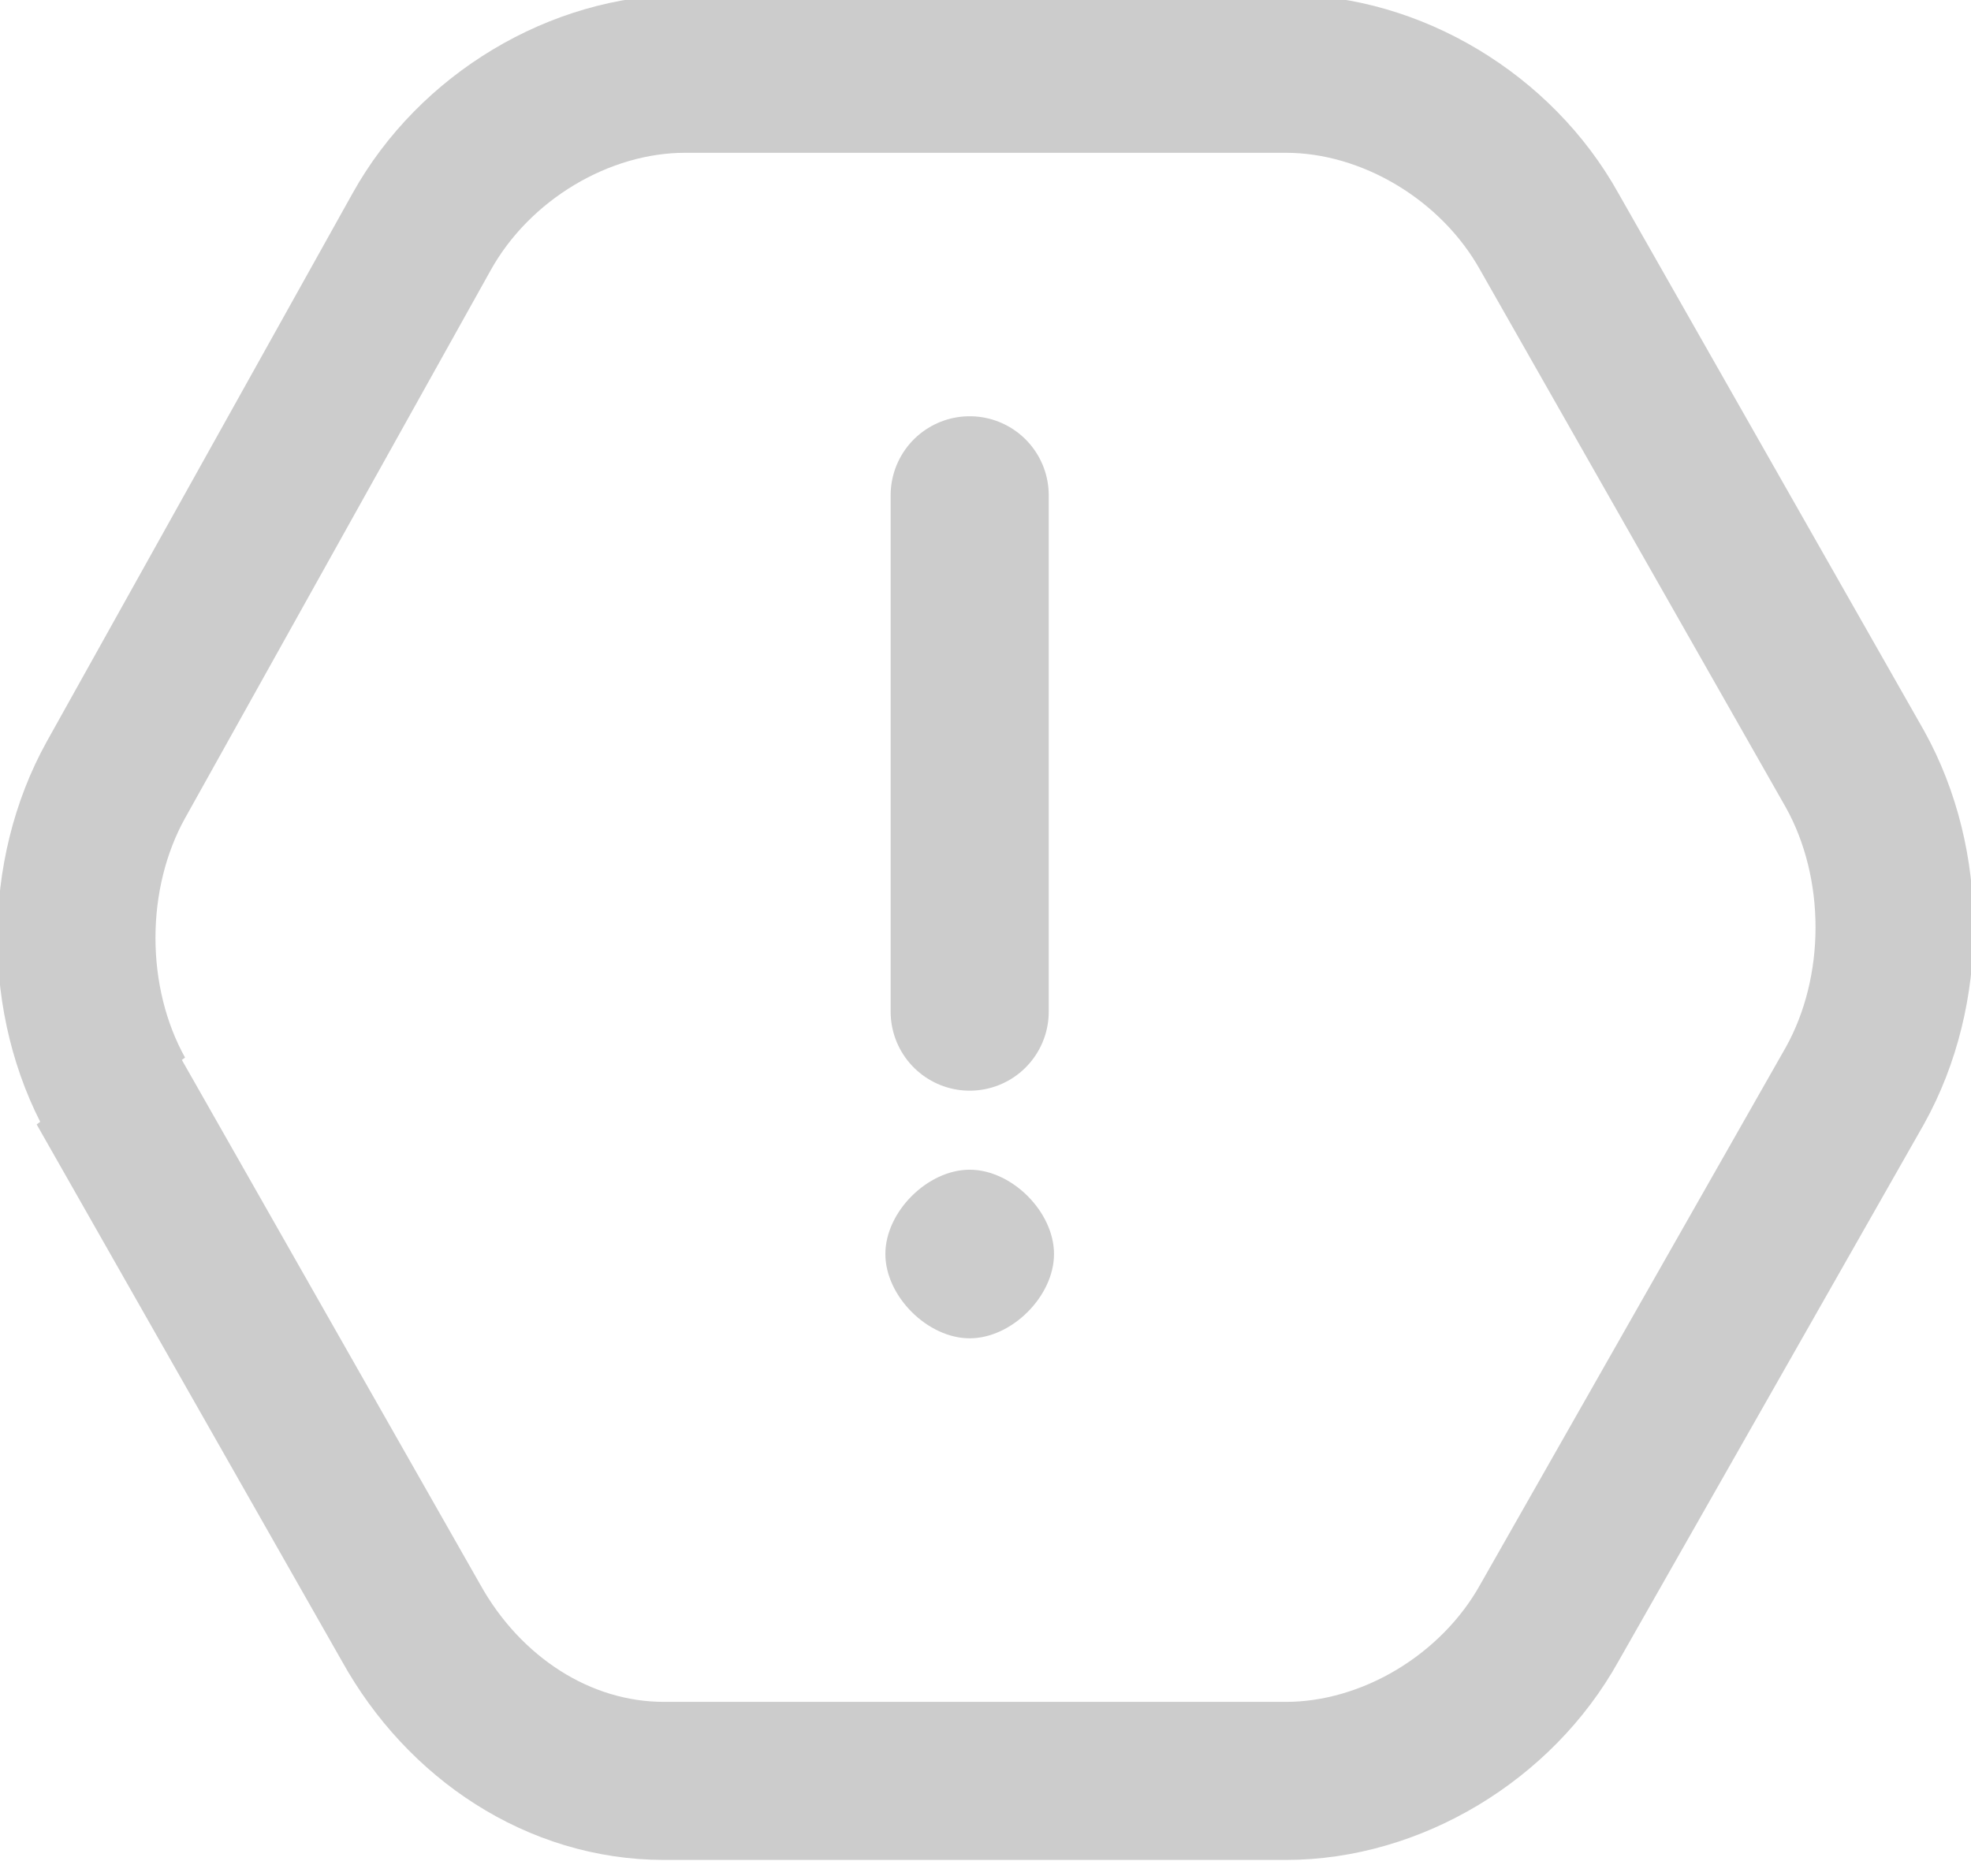
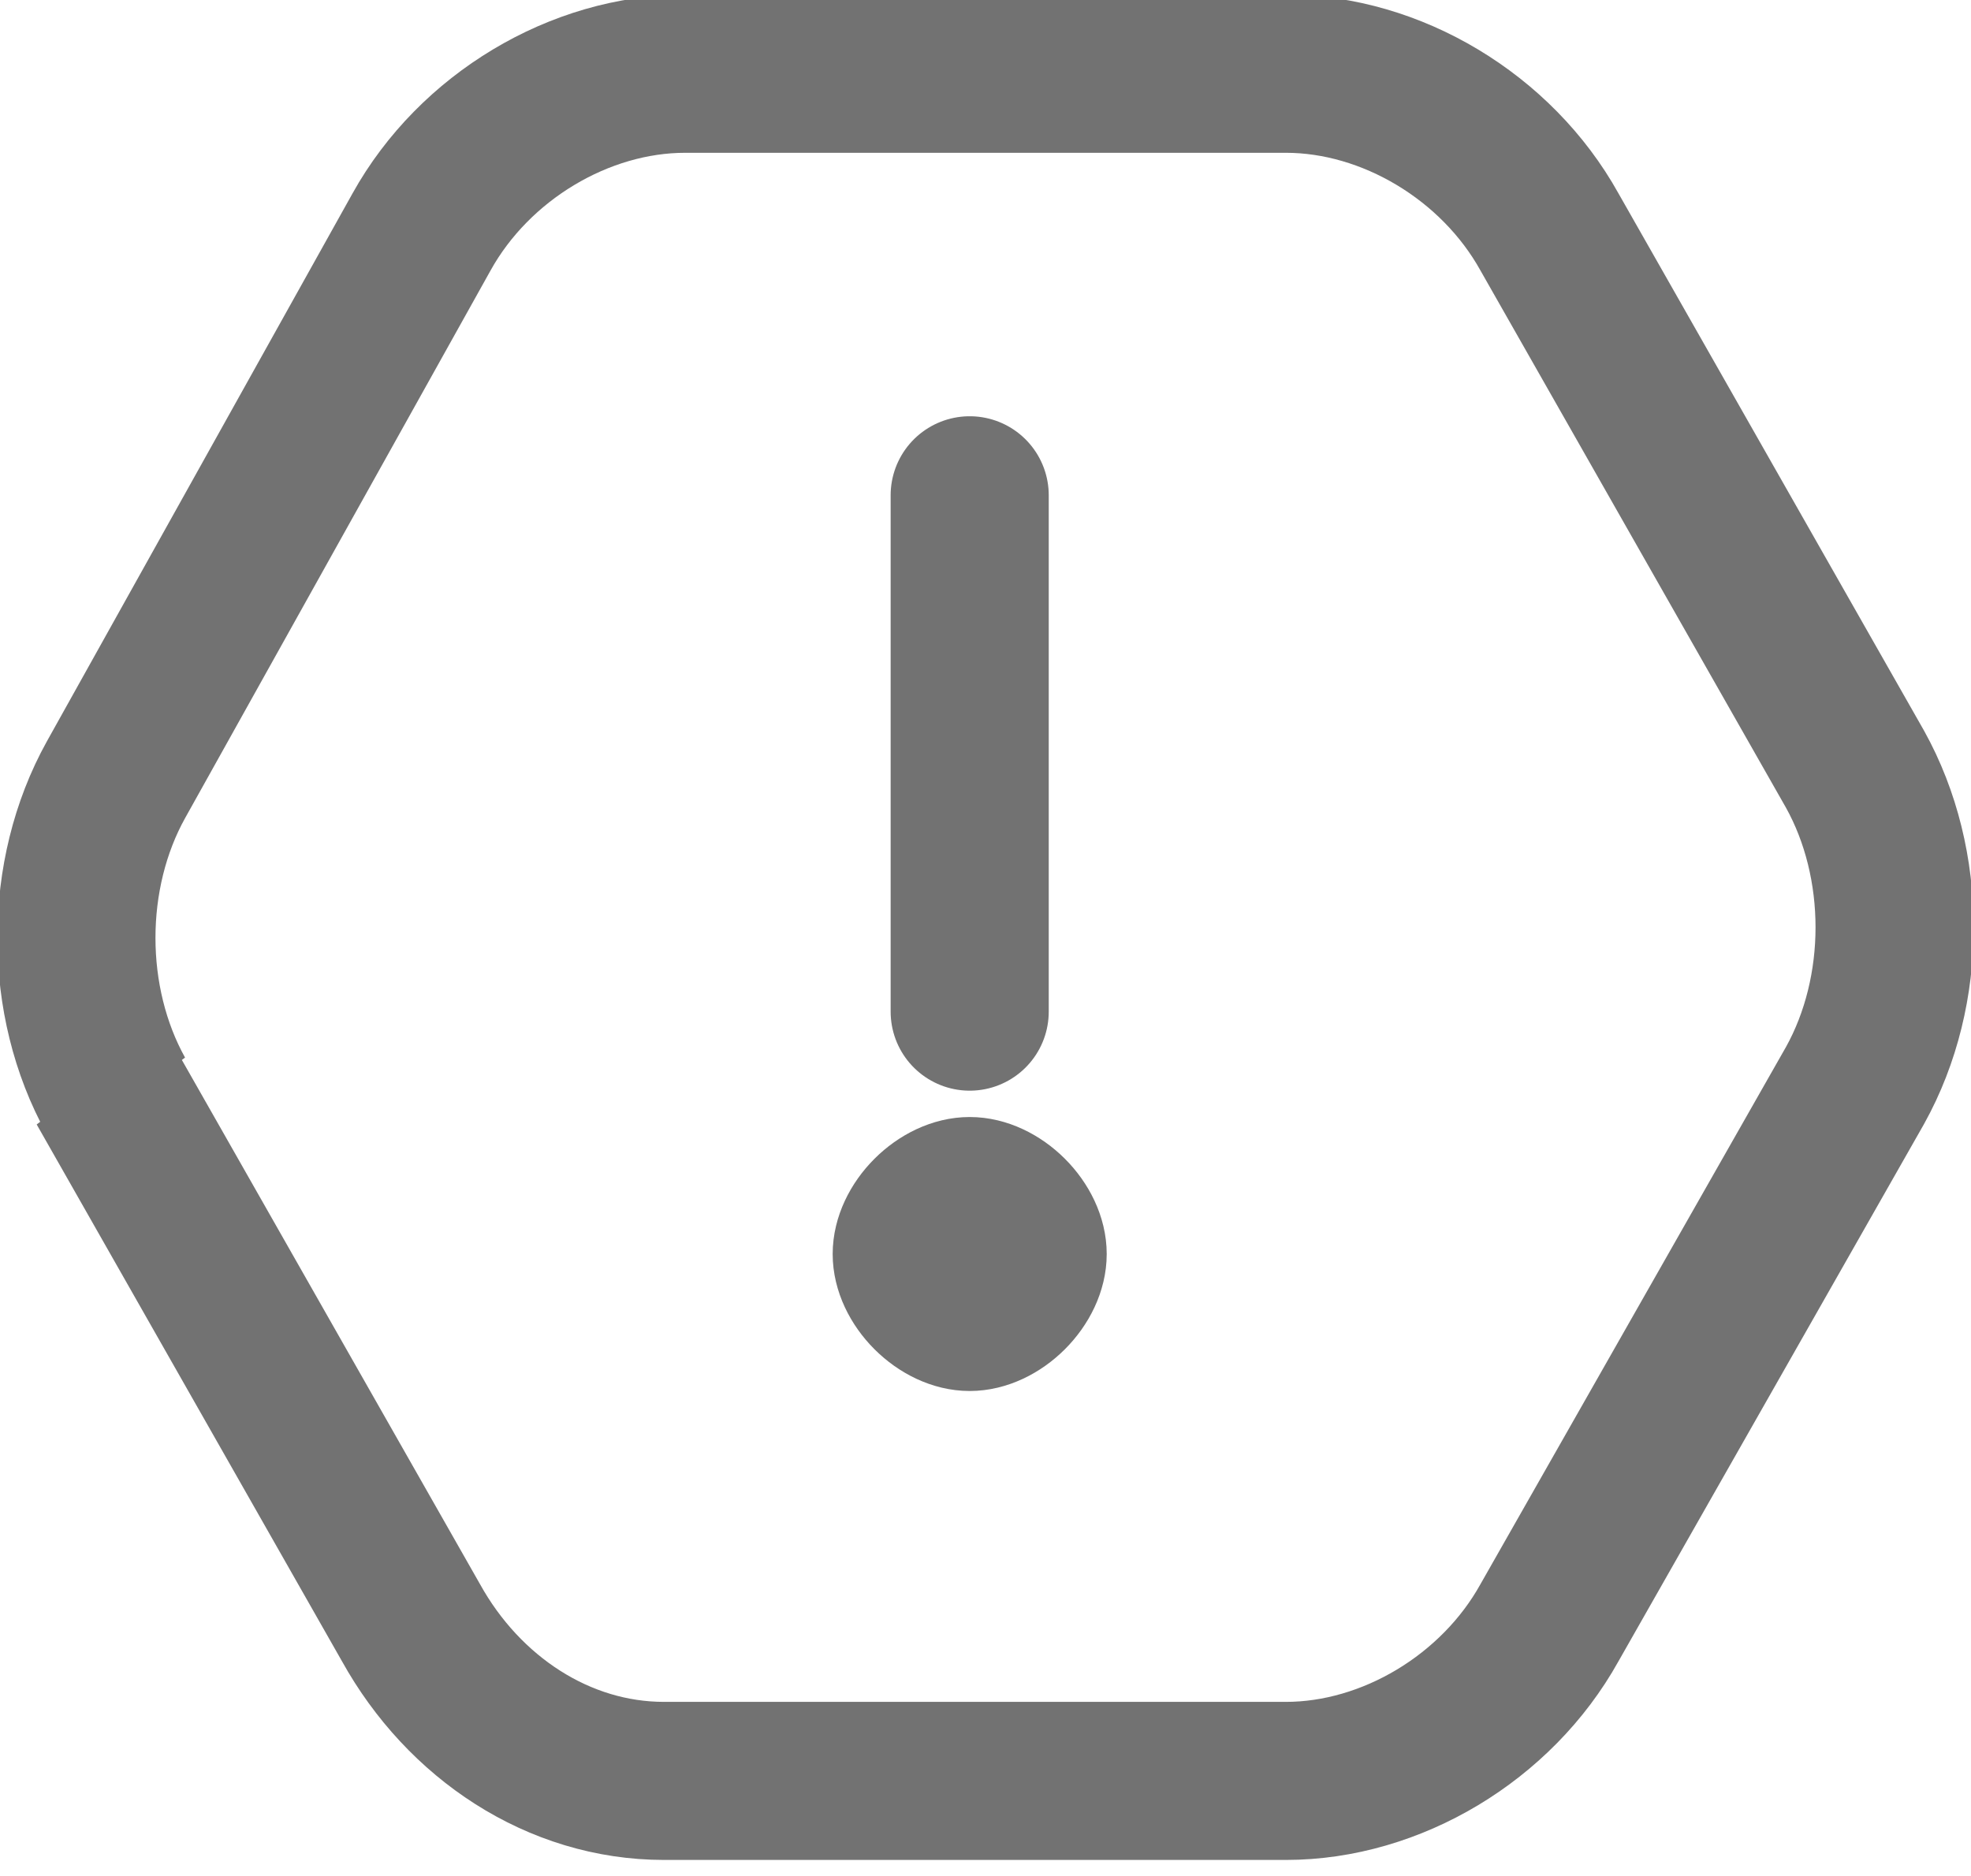
<svg xmlns="http://www.w3.org/2000/svg" id="Layer_1" version="1.1" viewBox="0 0 18.7 17.8">
-   <defs>
-     <style>
-       .st0 {
-         stroke-linecap: round;
-         stroke-linejoin: round;
-       }
- 
-       .st0, .st1 {
-         fill: none;
-         stroke: #ccc;
-         stroke-width: 1.5px;
-       }
- 
-       .st2 {
-         fill: #ccc;
-       }
-     </style>
-   </defs>
-   <path class="st1" d="M1.1,10.4h0c-.5-.9-.5-2.1,0-3h0l2.9-5.2h0c.5-.9,1.5-1.5,2.5-1.5h5.7c1,0,2,.6,2.5,1.5h0l2.9,5.1h0c.5.9.5,2.1,0,3h0l-2.9,5.1s0,0,0,0c-.5.9-1.5,1.5-2.5,1.5h-5.9c-1,0-1.9-.6-2.4-1.5h0l-2.9-5.1h0Z" />
-   <path class="st0" d="M9.2,4.7v4.9" />
-   <path class="st2" d="M9.2,12.7c.4,0,.8-.4.8-.8s-.4-.8-.8-.8-.8.4-.8.8.4.8.8.8Z" />
+   <path d="M1.1,10.4h0c-.5-.9-.5-2.1,0-3h0l2.9-5.2h0c.5-.9,1.5-1.5,2.5-1.5h5.7c1,0,2,.6,2.5,1.5h0l2.9,5.1h0c.5.9.5,2.1,0,3h0l-2.9,5.1h0c-.5.9-1.5,1.5-2.5,1.5h-5.9c-1,0-1.9-.6-2.4-1.5h0l-2.9-5.1h0Z" style="fill: none; stroke: #727272; stroke-width: 1.5px;" />
+   <path d="M9.2,4.7v4.9" style="fill: none; stroke: #727272; stroke-linecap: round; stroke-linejoin: round; stroke-width: 1.5px;" />
+   <path d="M9.2,12.7c.4,0,.8-.4.8-.8s-.4-.8-.8-.8-.8.4-.8.8.4.8.8.8Z" style="fill: #727272; stroke: #727272; stroke-miterlimit: 10;" />
</svg>
